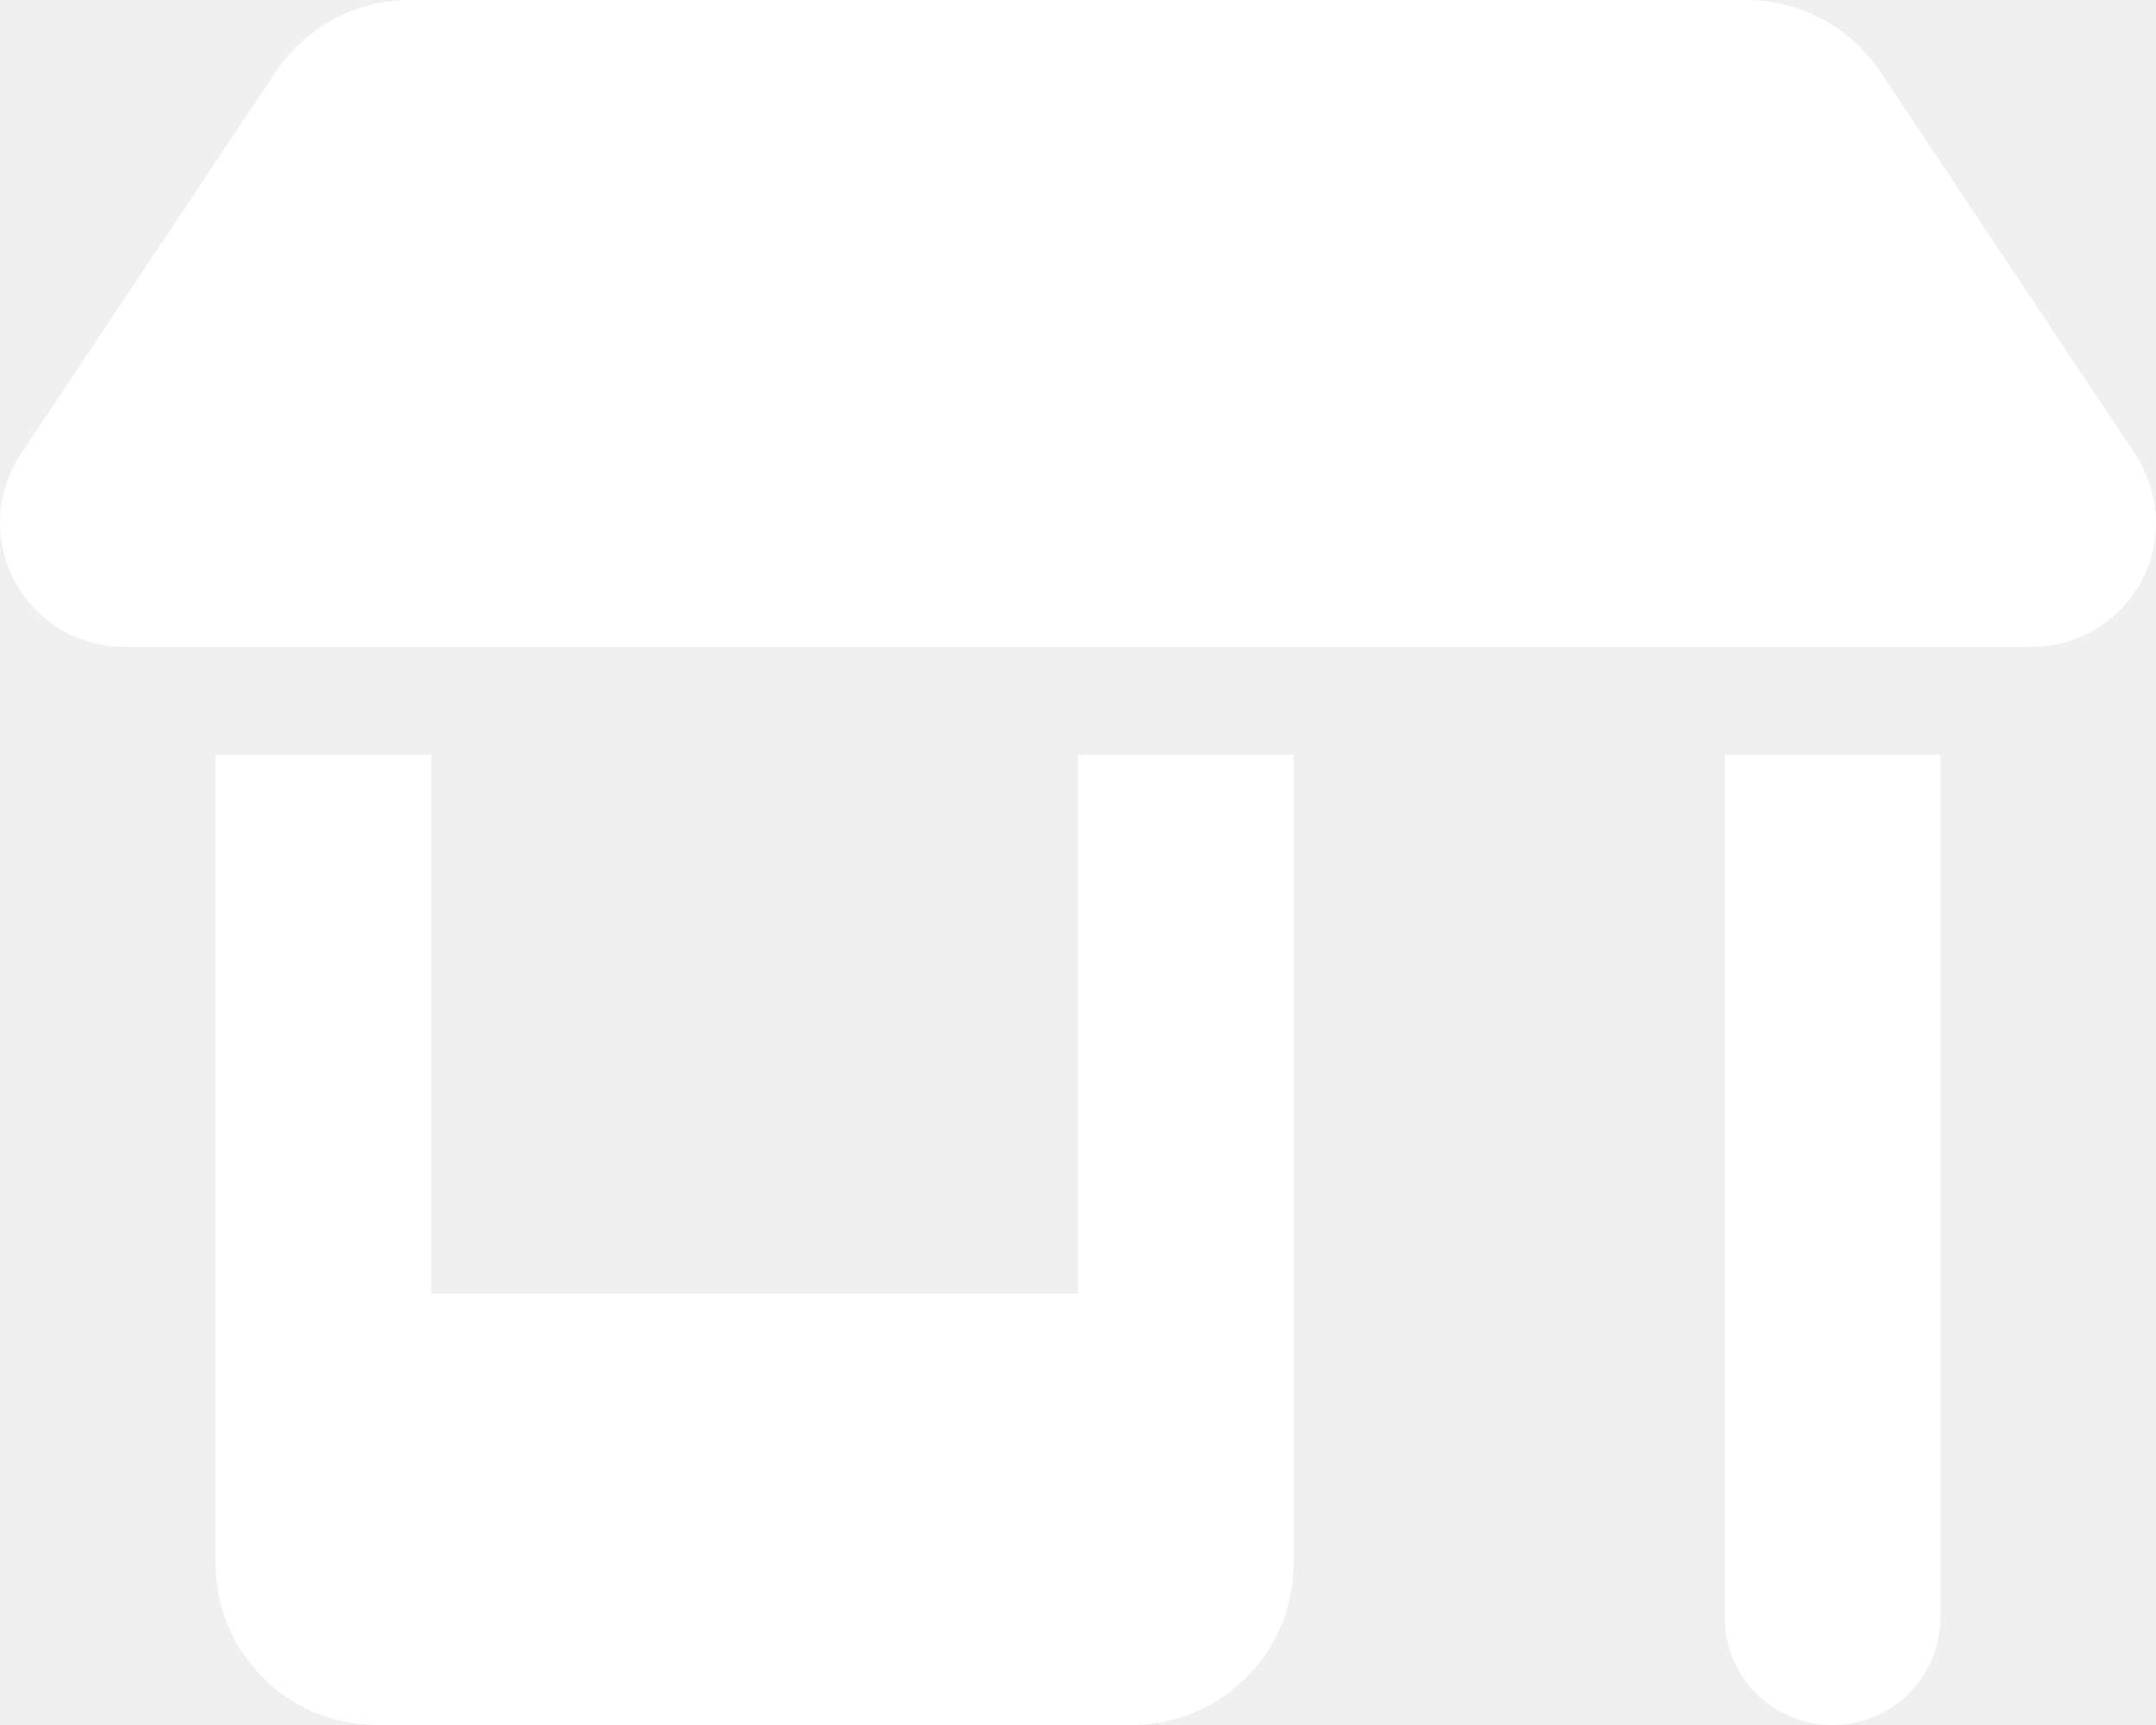
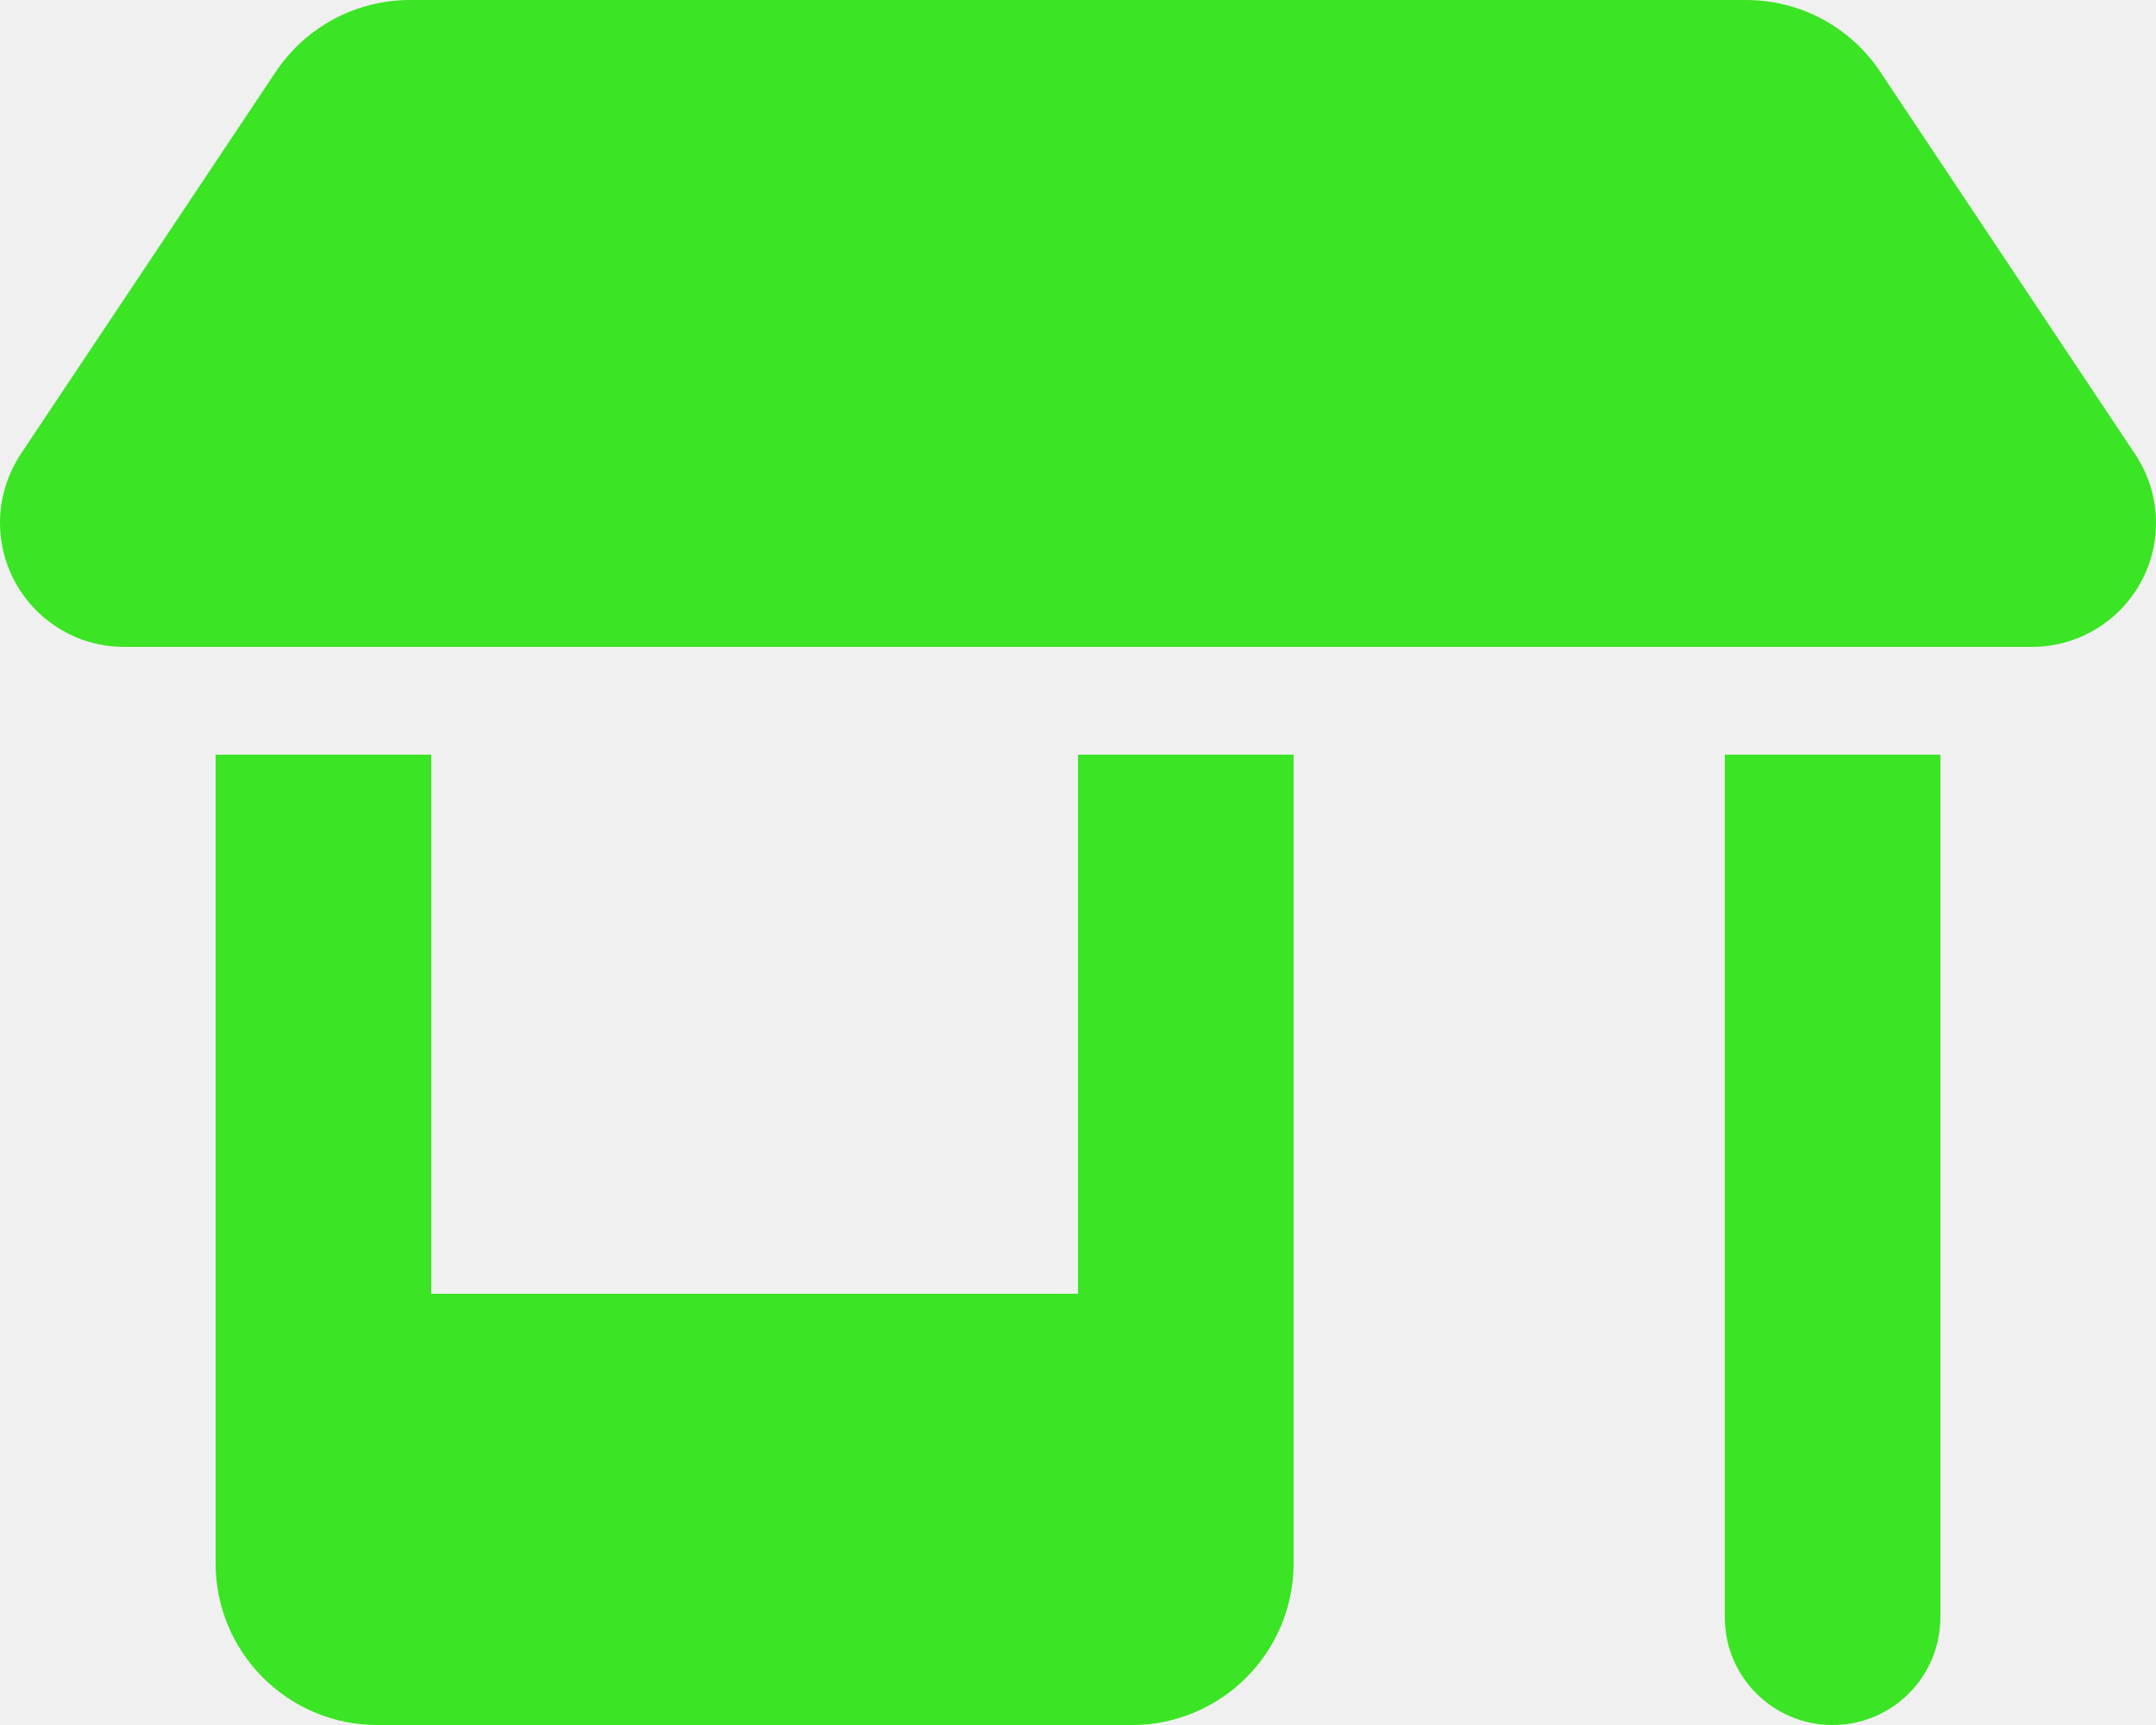
<svg xmlns="http://www.w3.org/2000/svg" viewBox="0 0 640 512">
-   <path d="M36.8 192H603.2c20.3 0 36.8-16.5 36.8-36.8c0-7.3-2.2-14.4-6.2-20.4L558.2 21.4C549.3 8 534.4 0 518.3 0H121.7c-16 0-31 8-39.9 21.4L6.2 134.7c-4 6.1-6.2 13.2-6.2 20.4C0 175.5 16.5 192 36.8 192zM64 224V384v80c0 26.5 21.5 48 48 48H336c26.5 0 48-21.5 48-48V384 224H320V384H128V224H64zm448 0V480c0 17.7 14.3 32 32 32s32-14.3 32-32V224H512z" fill="white" />
+   <path d="M36.8 192H603.2c20.3 0 36.8-16.5 36.8-36.8c0-7.3-2.2-14.4-6.2-20.4L558.2 21.4C549.3 8 534.4 0 518.3 0H121.7c-16 0-31 8-39.9 21.4L6.2 134.7c-4 6.1-6.2 13.2-6.2 20.4C0 175.5 16.5 192 36.8 192zM64 224V384v80c0 26.5 21.5 48 48 48H336c26.5 0 48-21.5 48-48V384 224H320V384H128V224H64zm448 0V480c0 17.7 14.3 32 32 32s32-14.3 32-32V224H512z" fill="rgb(59, 228, 36)" />
</svg>
